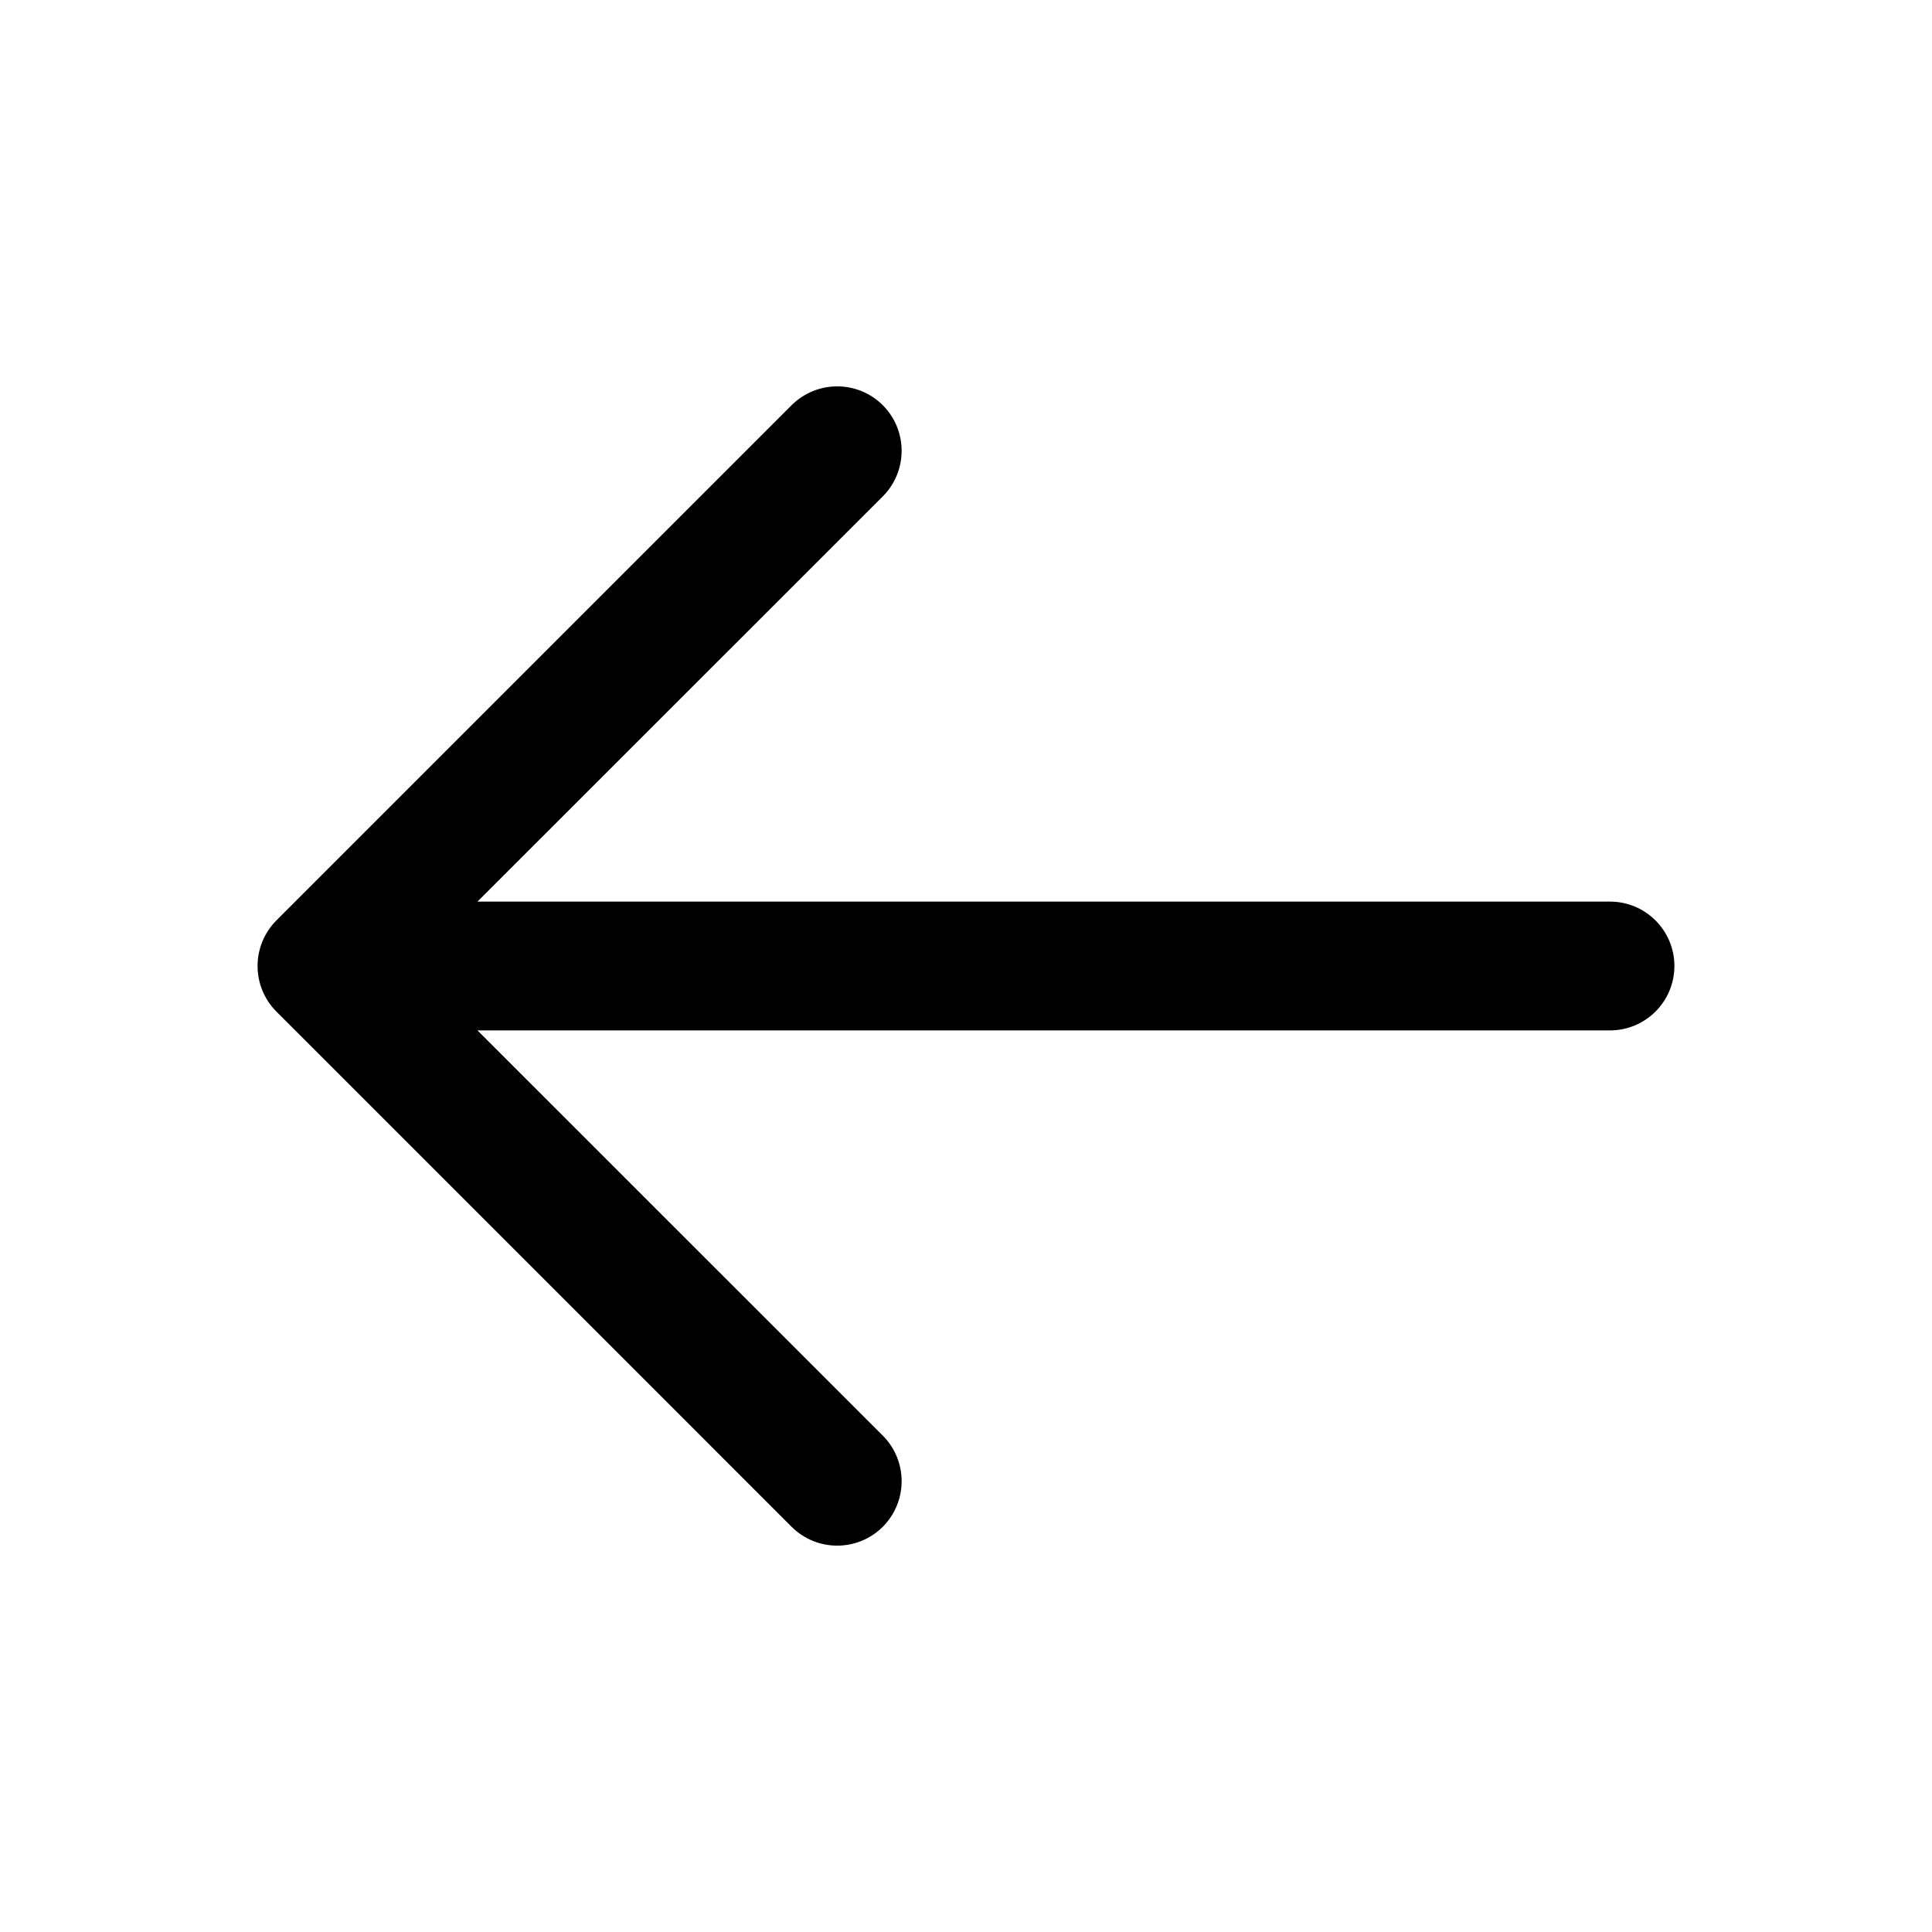
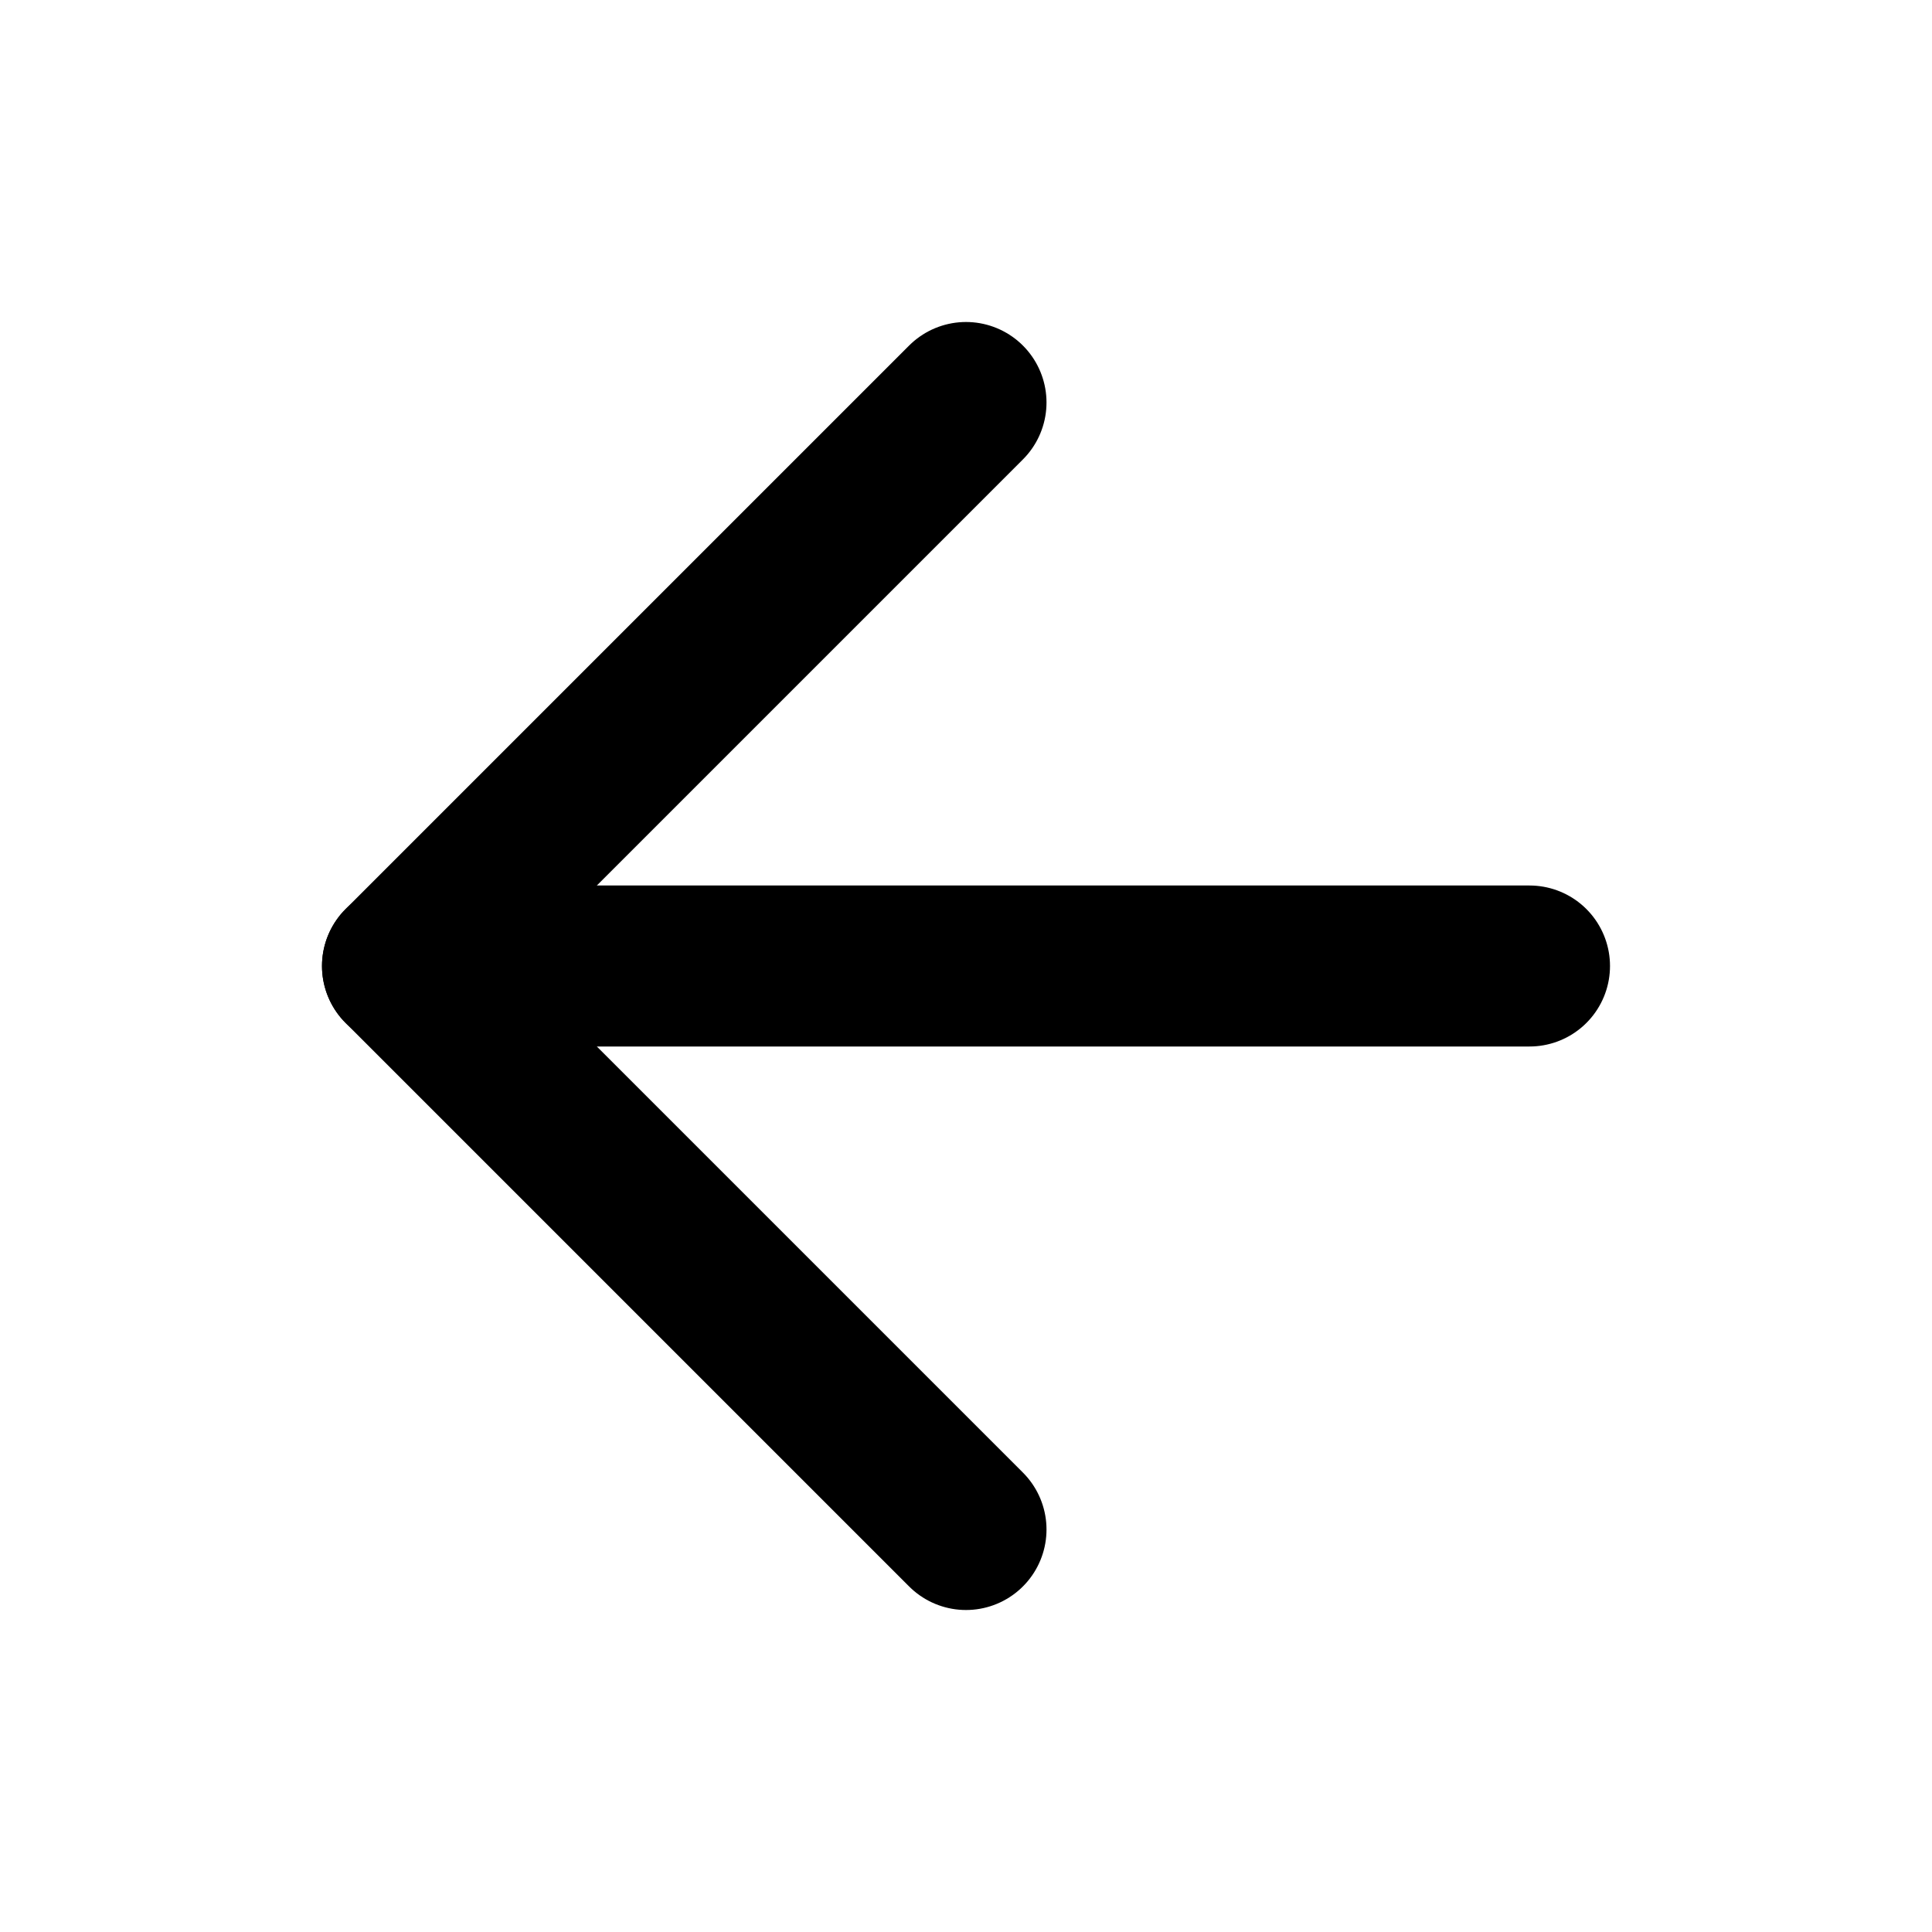
- <svg xmlns="http://www.w3.org/2000/svg" width="15" height="15" viewBox="0 0 15 15" fill="none">
-   <path fill-rule="evenodd" clip-rule="evenodd" d="M6.854 3.146C7.049 3.342 7.049 3.658 6.854 3.854L3.707 7H12.5C12.776 7 13 7.224 13 7.5C13 7.776 12.776 8 12.5 8H3.707L6.854 11.146C7.049 11.342 7.049 11.658 6.854 11.854C6.658 12.049 6.342 12.049 6.146 11.854L2.146 7.854C1.951 7.658 1.951 7.342 2.146 7.146L6.146 3.146C6.342 2.951 6.658 2.951 6.854 3.146Z" fill="currentColor" />
+ <svg xmlns="http://www.w3.org/2000/svg" width="24" height="24" viewBox="0 0 24 24" fill="none" stroke="currentColor" stroke-width="2" stroke-linecap="round" stroke-linejoin="round">
+   <path d="m12 19-7-7 7-7" />
+   <path d="M19 12H5" />
</svg>
